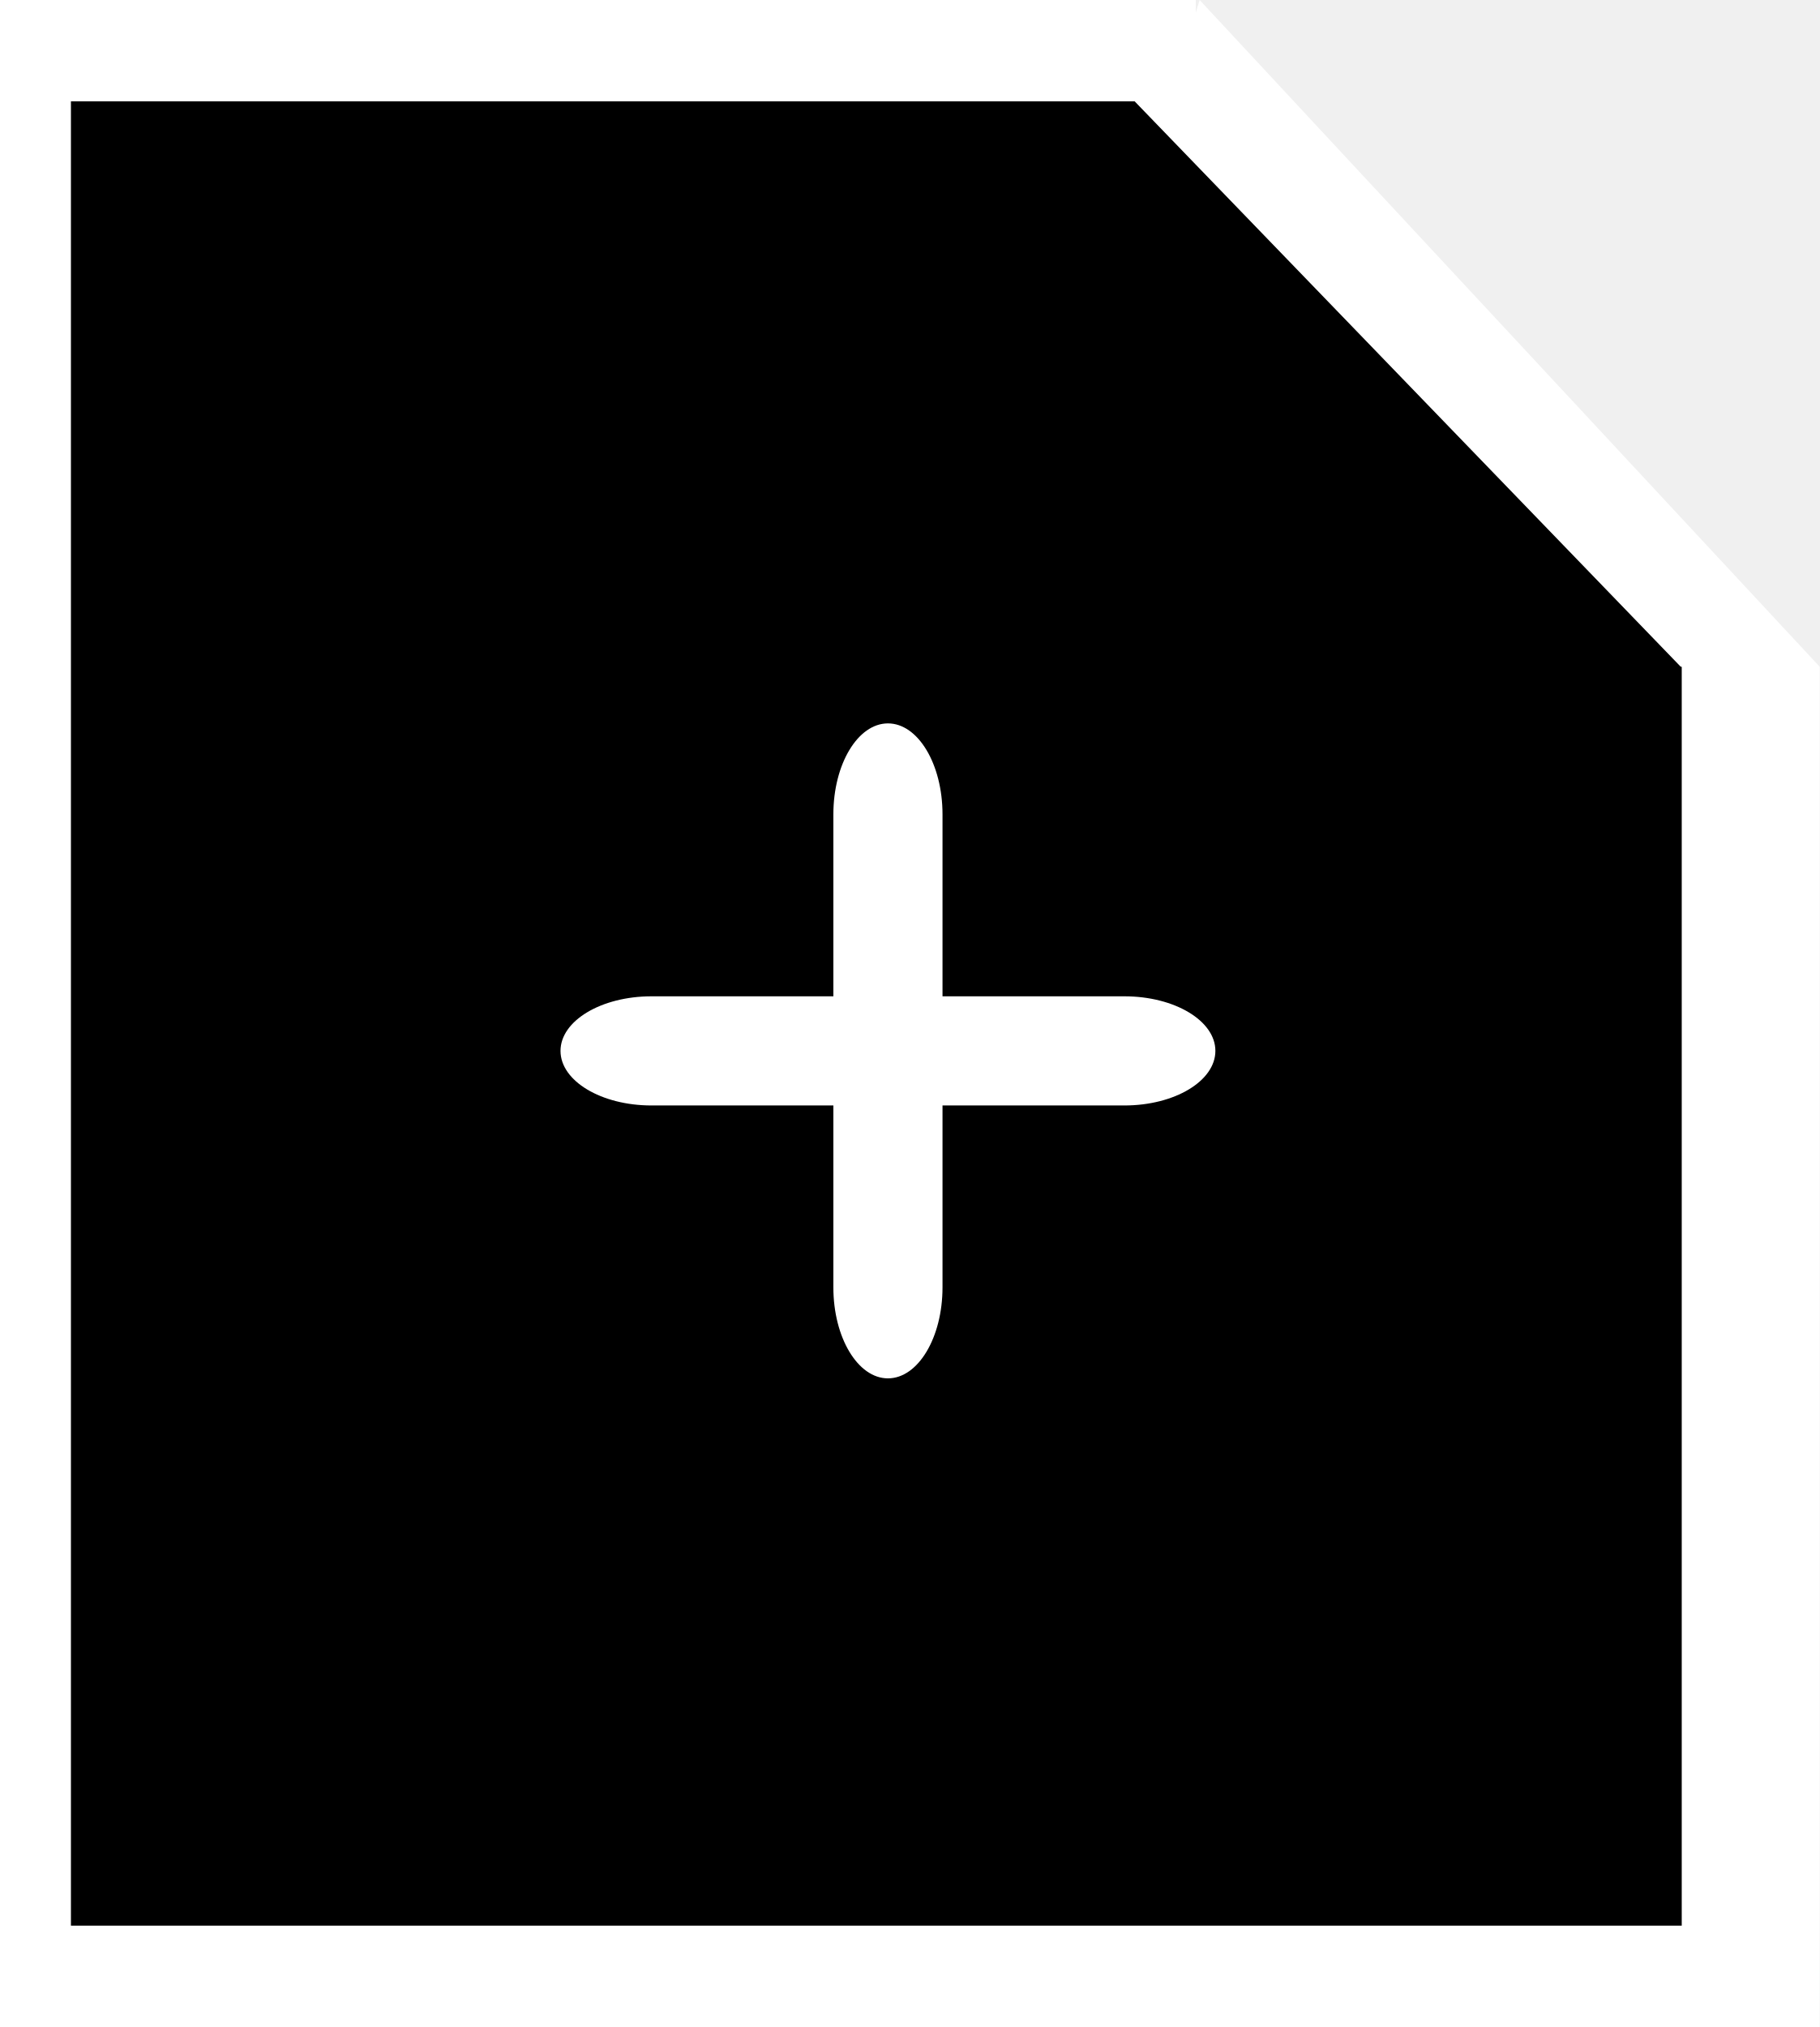
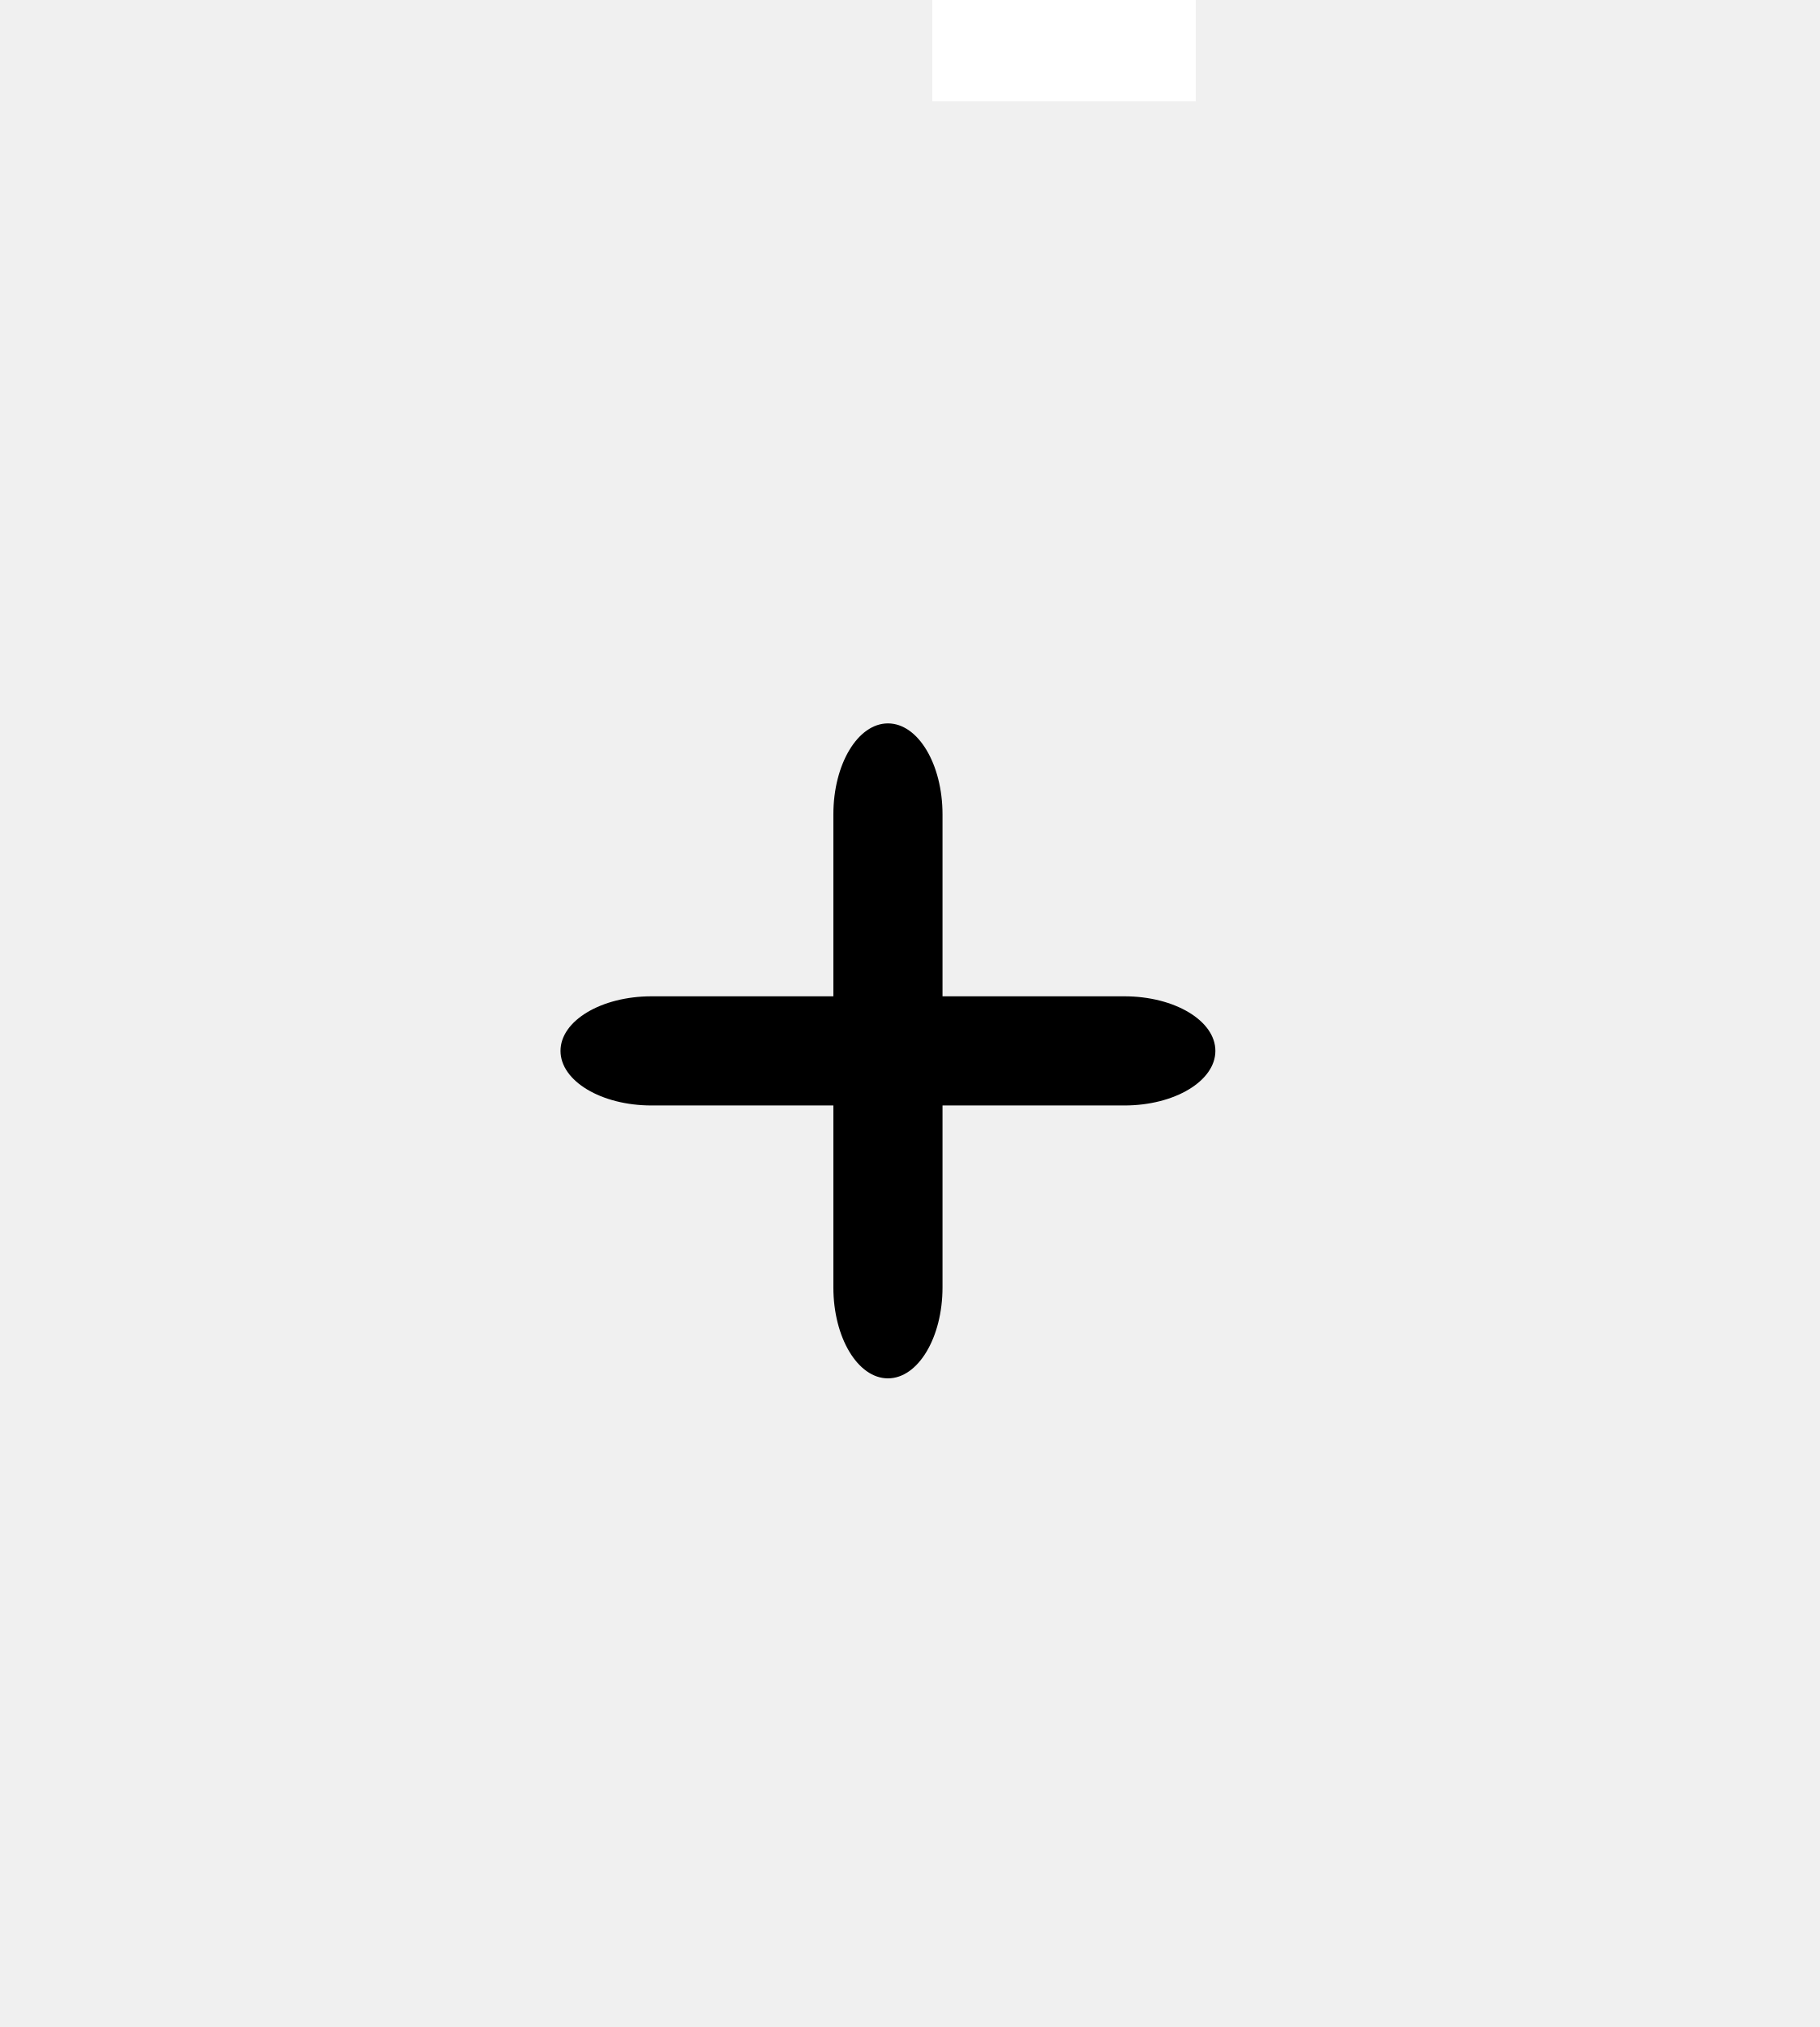
<svg xmlns="http://www.w3.org/2000/svg" style="isolation:isolate" viewBox="0 0 89.788 100" width="89.788pt" height="100pt">
  <defs>
-     <clipPath id="_clipPath_PDborgOJarXsra7arEl3MJsLtlSvslKs">
+     <clipPath id="_clipPath_E1lQo9ga0FmiicUGZjz9CUo7wQW4l7oy">
      <rect width="89.788" height="100" />
    </clipPath>
  </defs>
-   <g clip-path="url(#_clipPath_PDborgOJarXsra7arEl3MJsLtlSvslKs)">
-     <rect x="0" y="0" width="59" height="100" transform="matrix(1,0,0,1,0,0)" fill="rgb(255,255,255)" />
-     <polygon points="89.788,32.897,46,42.946,59.191,0" fill="rgb(255,255,255)" />
-     <rect x="48.788" y="32.897" width="41" height="67.103" transform="matrix(1,0,0,1,0,0)" fill="rgb(255,255,255)" />
-     <rect x="3.5" y="5" width="52" height="90" transform="matrix(1,0,0,1,0,0)" fill="rgb(0,0,0)" />
-     <polygon points="82.958,32.924,43.812,41.998,55.306,4.297" fill="rgb(0,0,0)" />
-     <rect x="41.119" y="32.897" width="41.859" height="62.103" transform="matrix(1,0,0,1,0,0)" fill="rgb(0,0,0)" />
+   <g clip-path="url(#_clipPath_E1lQo9ga0FmiicUGZjz9CUo7wQW4l7oy)">
+     <rect x="0" y="0" width="59" height="100" transform="matrix(1,0,0,1,0,0)" fill="none" />
+     <polygon points="89.788,32.897,46,42.946,59.191,0" fill="none" />
+     <rect x="48.788" y="32.897" width="41" height="67.103" transform="matrix(1,0,0,1,0,0)" fill="none" />
+     <rect x="3.5" y="5" width="52" height="90" transform="matrix(1,0,0,1,0,0)" fill="none" />
+     <polygon points="82.958,32.924,43.812,41.998,55.306,4.297" fill="none" />
+     <rect x="41.119" y="32.897" width="41.859" height="62.103" transform="matrix(1,0,0,1,0,0)" fill="none" />
    <rect x="46" y="0" width="13" height="5" transform="matrix(1,0,0,1,0,0)" fill="rgb(255,255,255)" />
-     <path d="M 46.504 40.176 L 46.504 63.512 C 46.504 65.989 45.298 68 43.812 68 L 43.812 68 C 42.326 68 41.119 65.989 41.119 63.512 L 41.119 40.176 C 41.119 37.699 42.326 35.688 43.812 35.688 L 43.812 35.688 C 45.298 35.688 46.504 37.699 46.504 40.176 Z" style="stroke:none;fill:#FFFFFF;stroke-miterlimit:10;" />
-     <path d="M 32.144 49.152 L 55.48 49.152 C 57.957 49.152 59.968 50.358 59.968 51.844 L 59.968 51.844 C 59.968 53.33 57.957 54.537 55.48 54.537 L 32.144 54.537 C 29.667 54.537 27.656 53.33 27.656 51.844 L 27.656 51.844 C 27.656 50.358 29.667 49.152 32.144 49.152 Z" style="stroke:none;fill:#FFFFFF;stroke-miterlimit:10;" />
+     <path d="M 46.504 40.176 L 46.504 63.512 C 46.504 65.989 45.298 68 43.812 68 L 43.812 68 C 42.326 68 41.119 65.989 41.119 63.512 L 41.119 40.176 C 41.119 37.699 42.326 35.688 43.812 35.688 L 43.812 35.688 C 45.298 35.688 46.504 37.699 46.504 40.176 Z" style="stroke:none;fill:#000000;stroke-miterlimit:10;" />
+     <path d="M 32.144 49.152 L 55.48 49.152 C 57.957 49.152 59.968 50.358 59.968 51.844 L 59.968 51.844 C 59.968 53.33 57.957 54.537 55.48 54.537 L 32.144 54.537 C 29.667 54.537 27.656 53.33 27.656 51.844 L 27.656 51.844 C 27.656 50.358 29.667 49.152 32.144 49.152 Z" style="stroke:none;fill:#000000;stroke-miterlimit:10;" />
  </g>
</svg>
